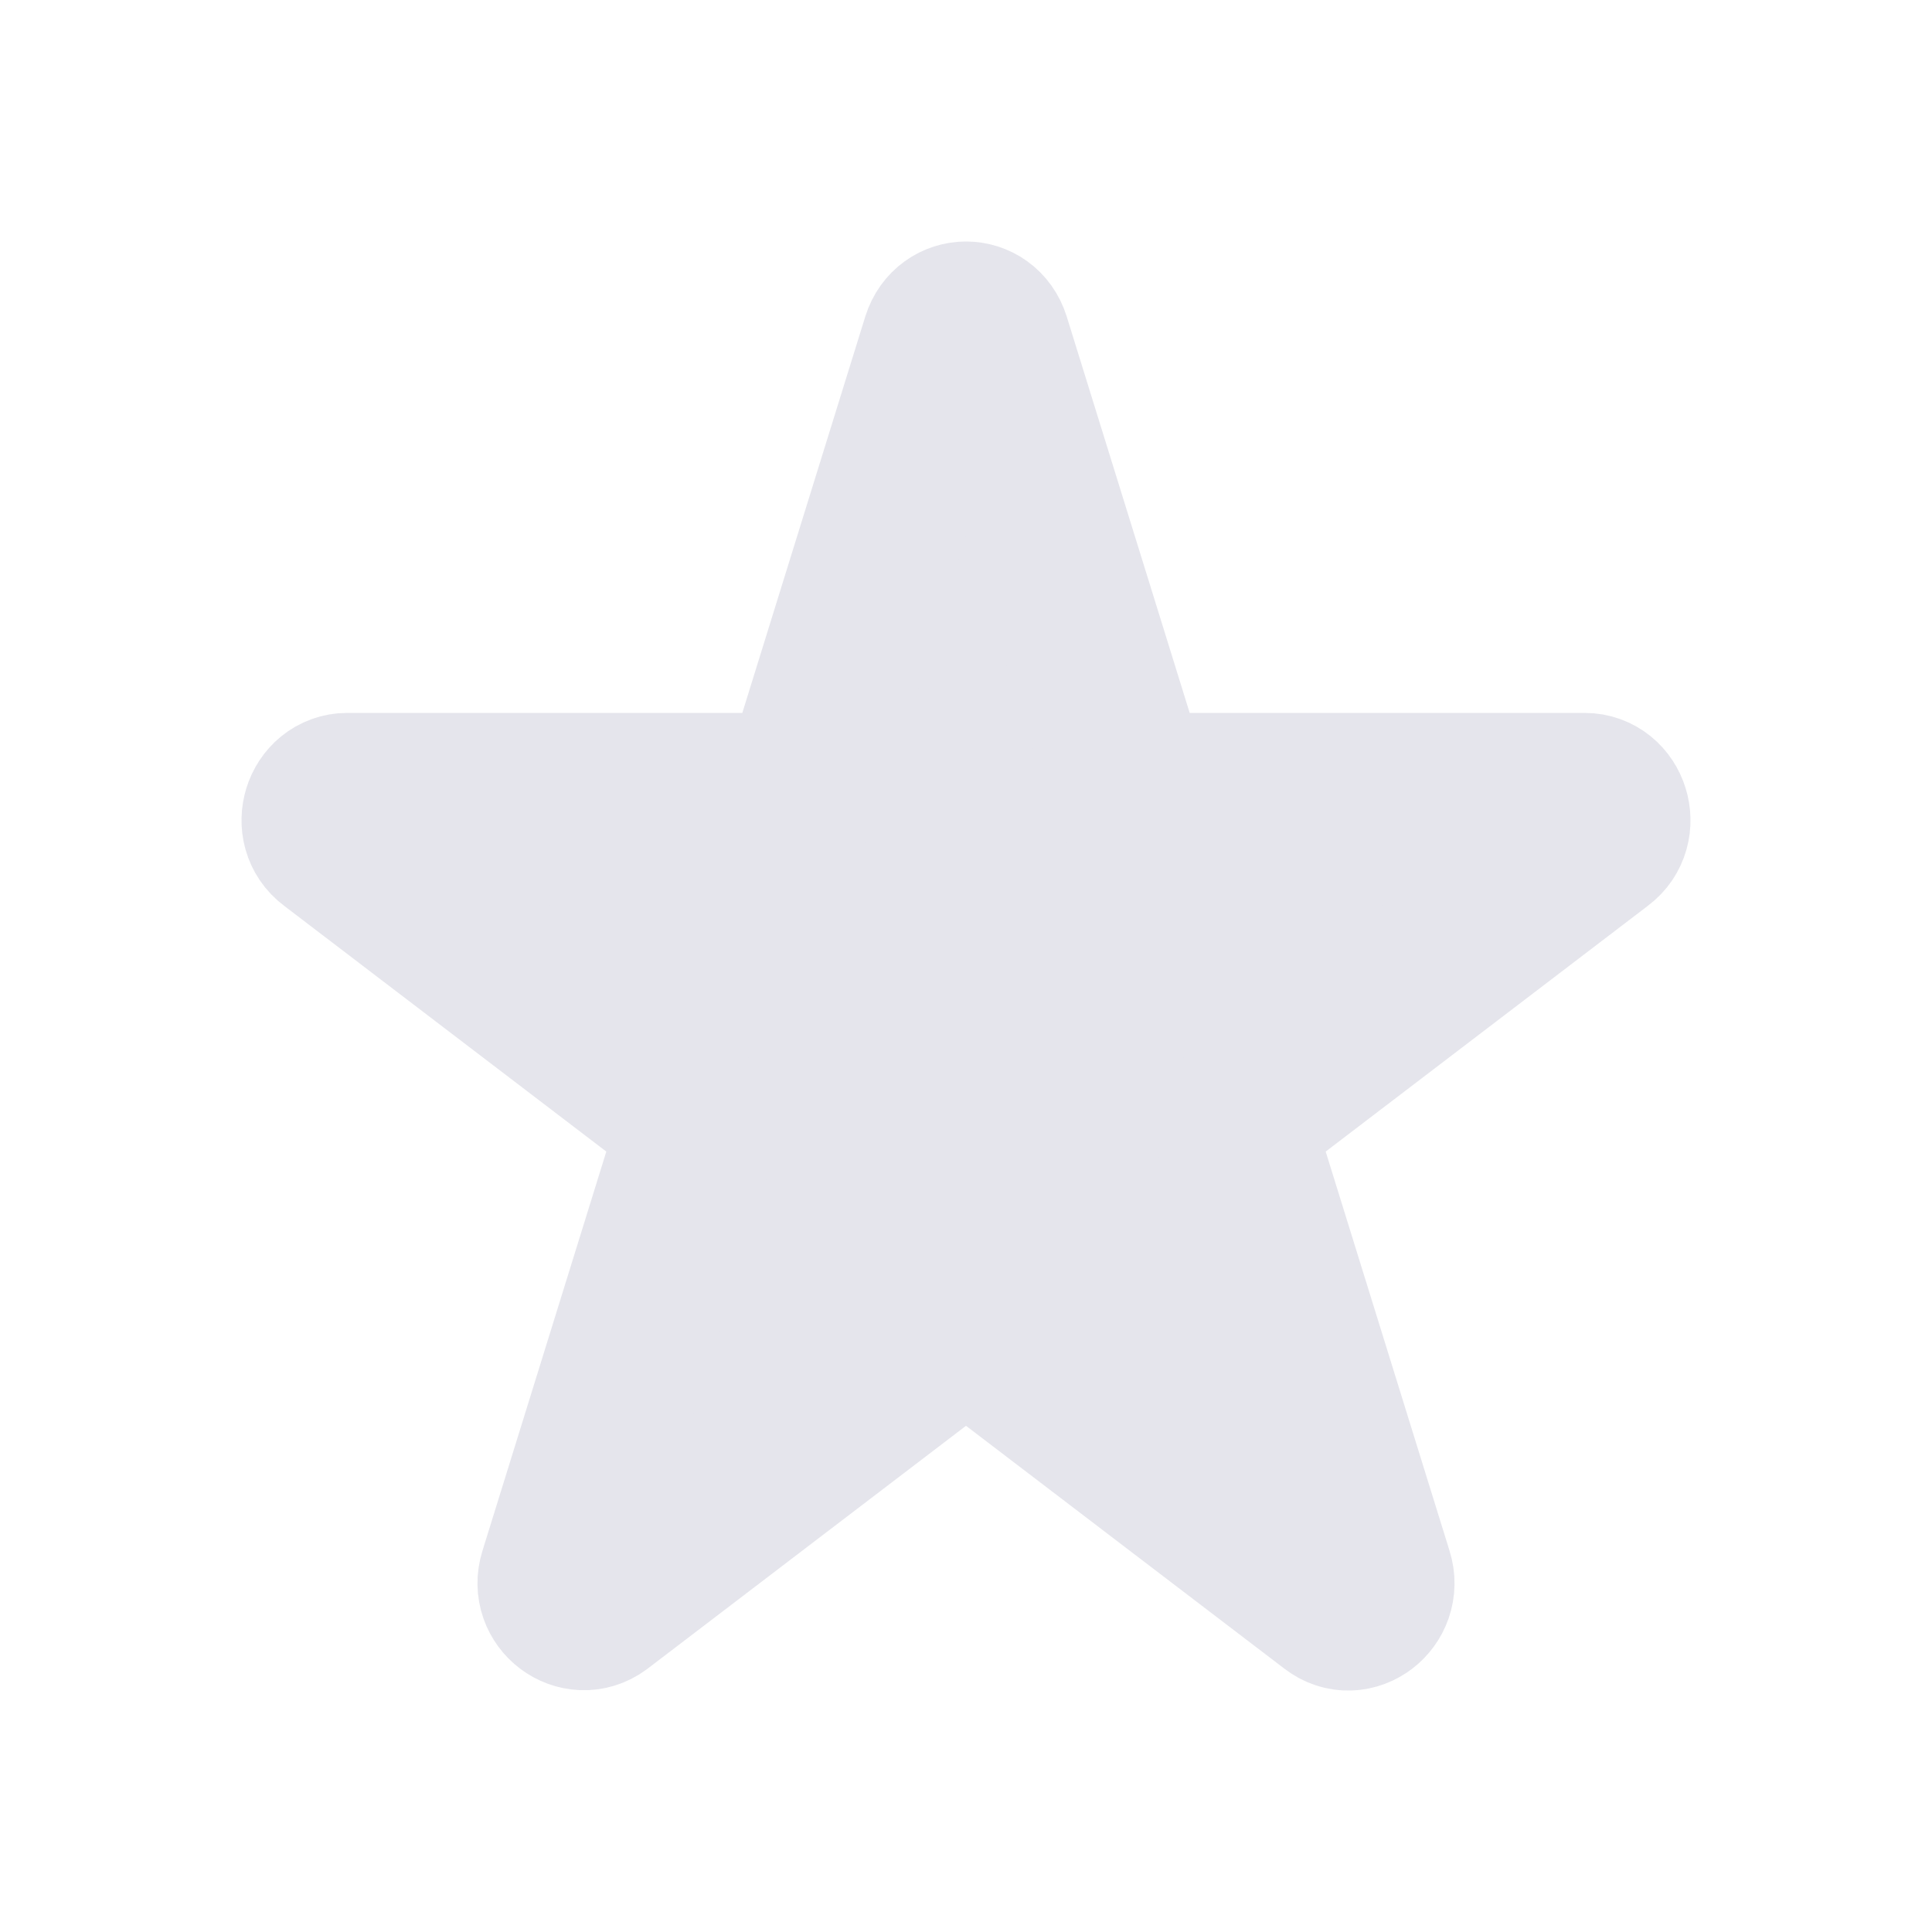
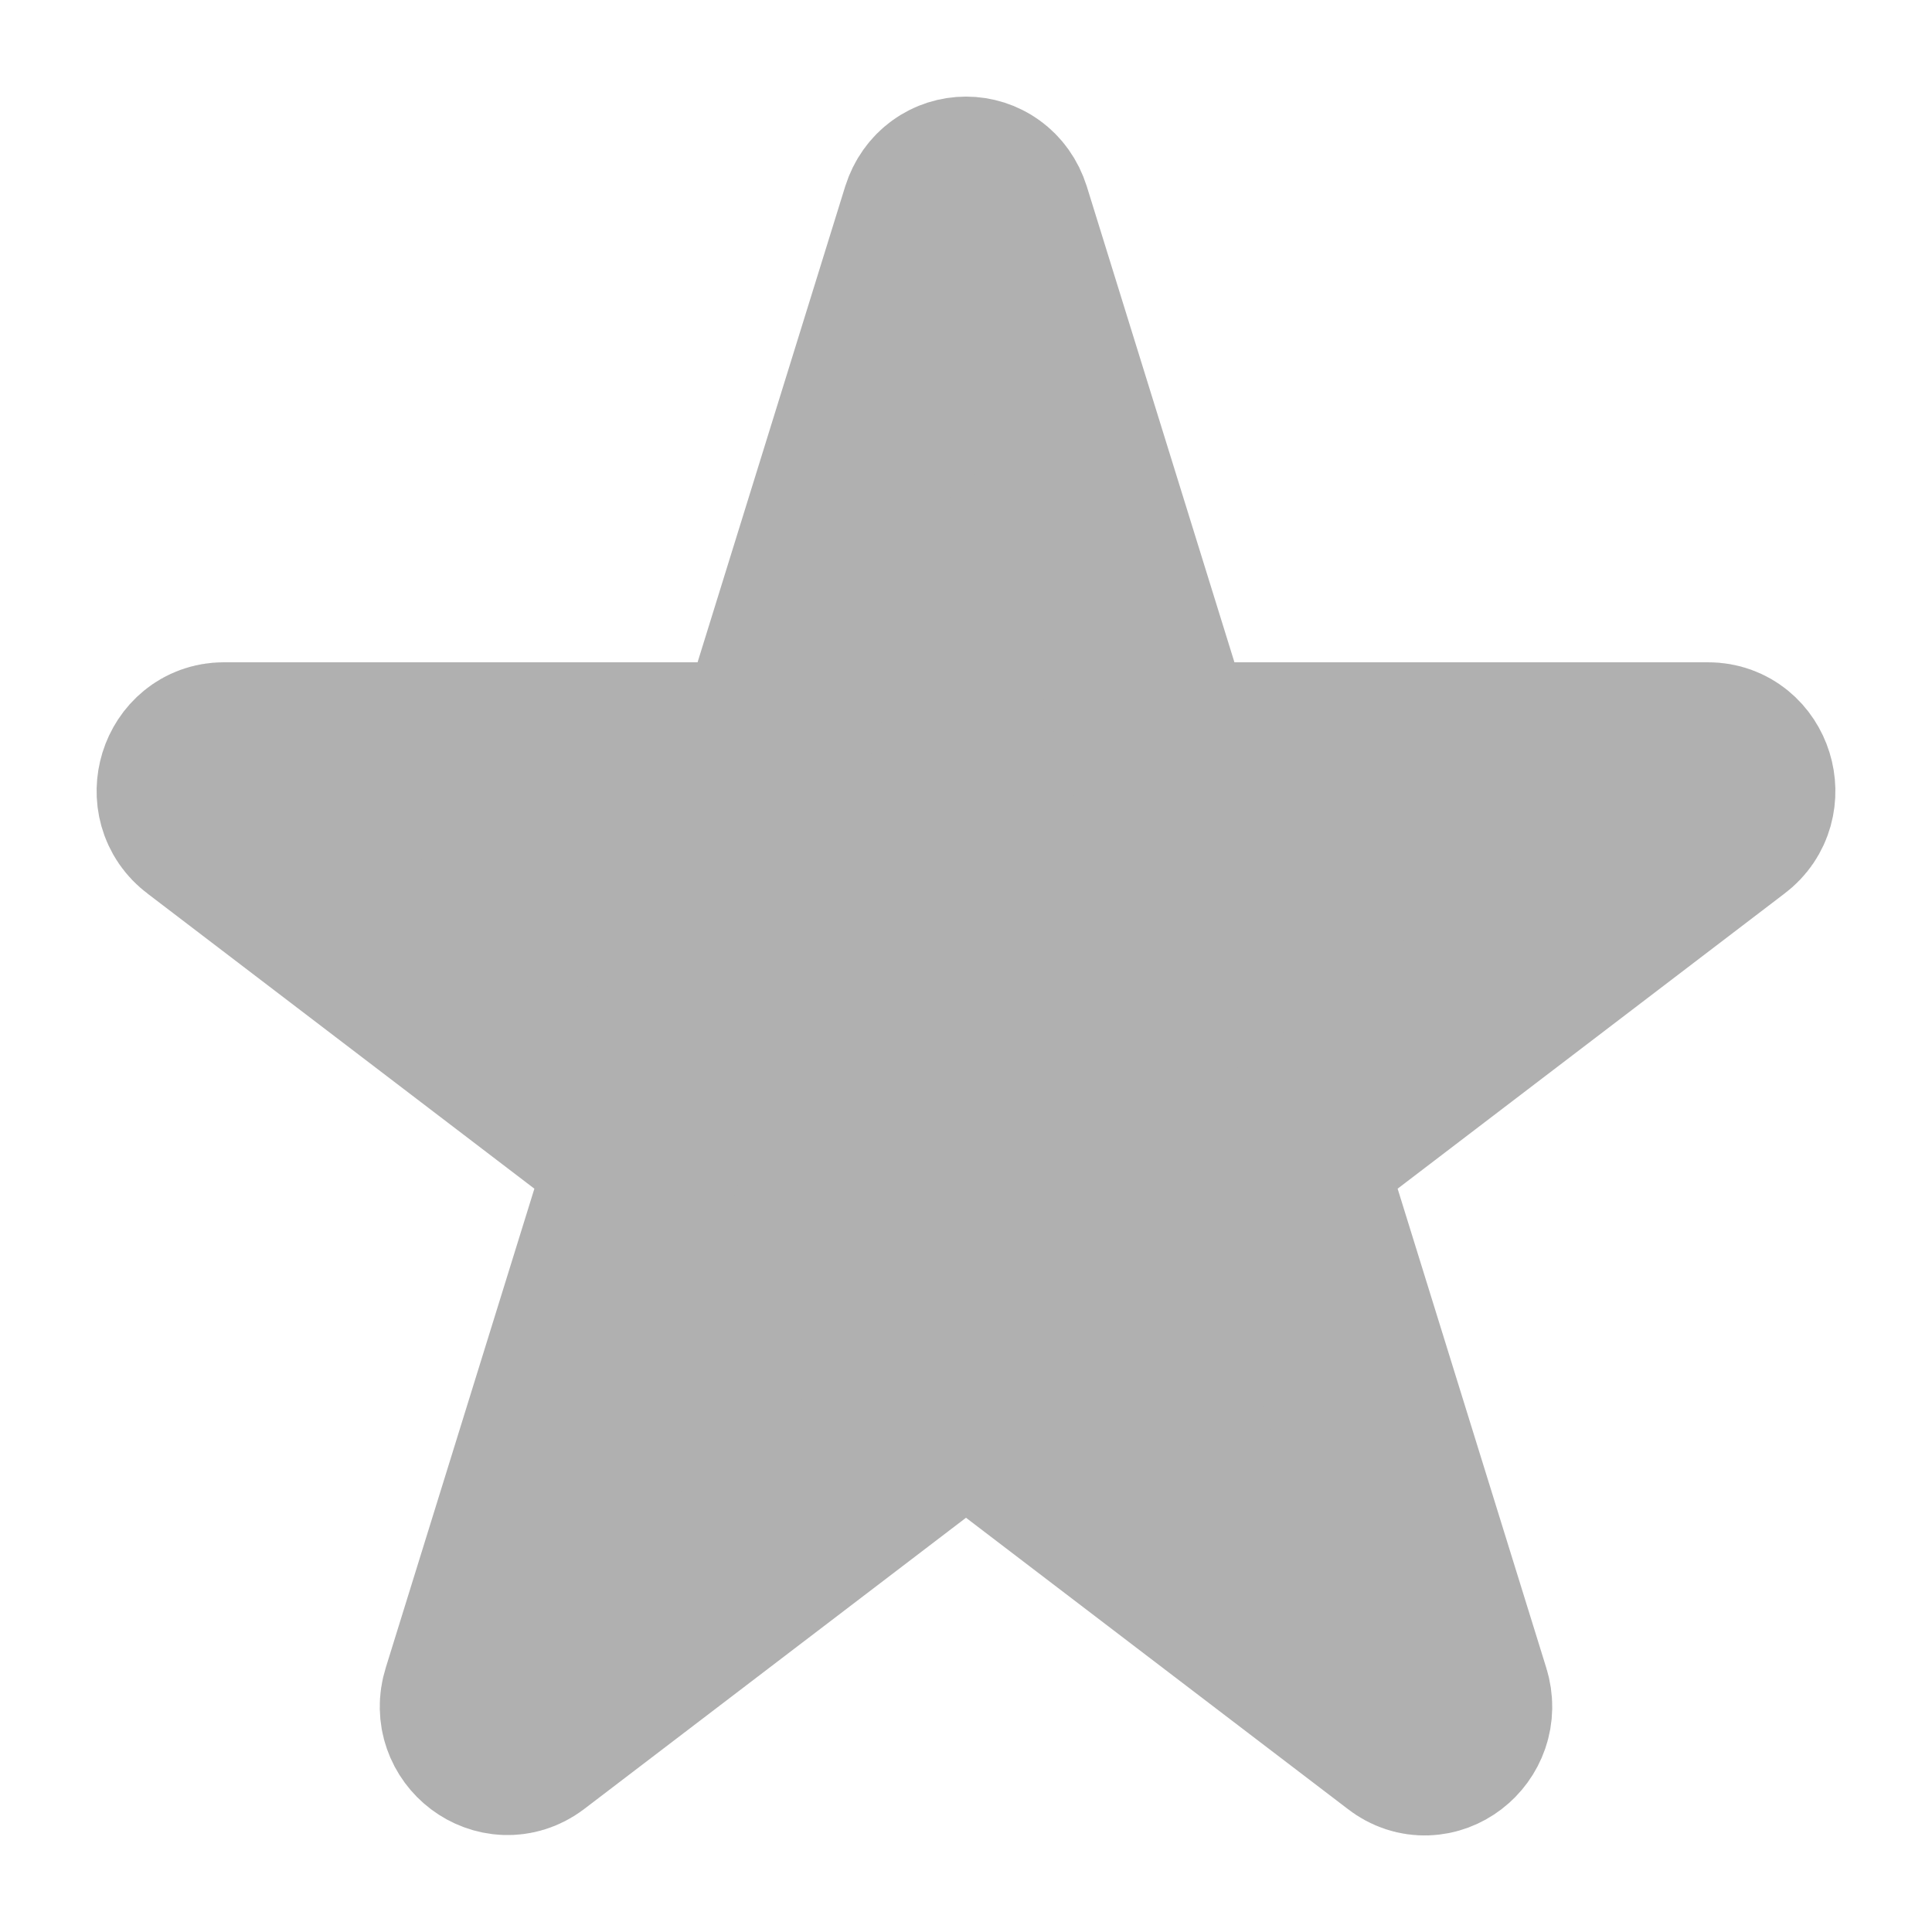
- <svg xmlns="http://www.w3.org/2000/svg" width="12" height="12" viewBox="0 0 12 12" fill="none">
-   <path d="M6.148 2.114L7.021 4.928H9.842C9.994 4.928 10.059 5.134 9.934 5.227L7.653 6.967L8.526 9.781C8.574 9.933 8.405 10.064 8.281 9.967L6 8.227L3.719 9.967C3.595 10.059 3.426 9.933 3.474 9.781L4.347 6.967L2.066 5.227C1.941 5.134 2.006 4.928 2.158 4.928H4.979L5.852 2.114C5.9 1.962 6.1 1.962 6.148 2.114Z" fill="#E5E5EC" stroke="#E5E5EC" stroke-linejoin="round" />
+ <svg xmlns="http://www.w3.org/2000/svg" width="10" height="10" viewBox="0 0 10 10" fill="none">
+   <path d="M5.148 1.114L6.021 3.928H8.842C8.994 3.928 9.059 4.134 8.934 4.227L6.653 5.967L7.526 8.781C7.574 8.933 7.405 9.064 7.281 8.967L5 7.227L2.719 8.967C2.595 9.059 2.426 8.933 2.474 8.781L3.347 5.967L1.066 4.227C0.941 4.134 1.006 3.928 1.158 3.928H3.979L4.852 1.114C4.9 0.962 5.1 0.962 5.148 1.114Z" fill="#B0B0B0" stroke="#B0B0B0" stroke-linejoin="round" />
</svg>
